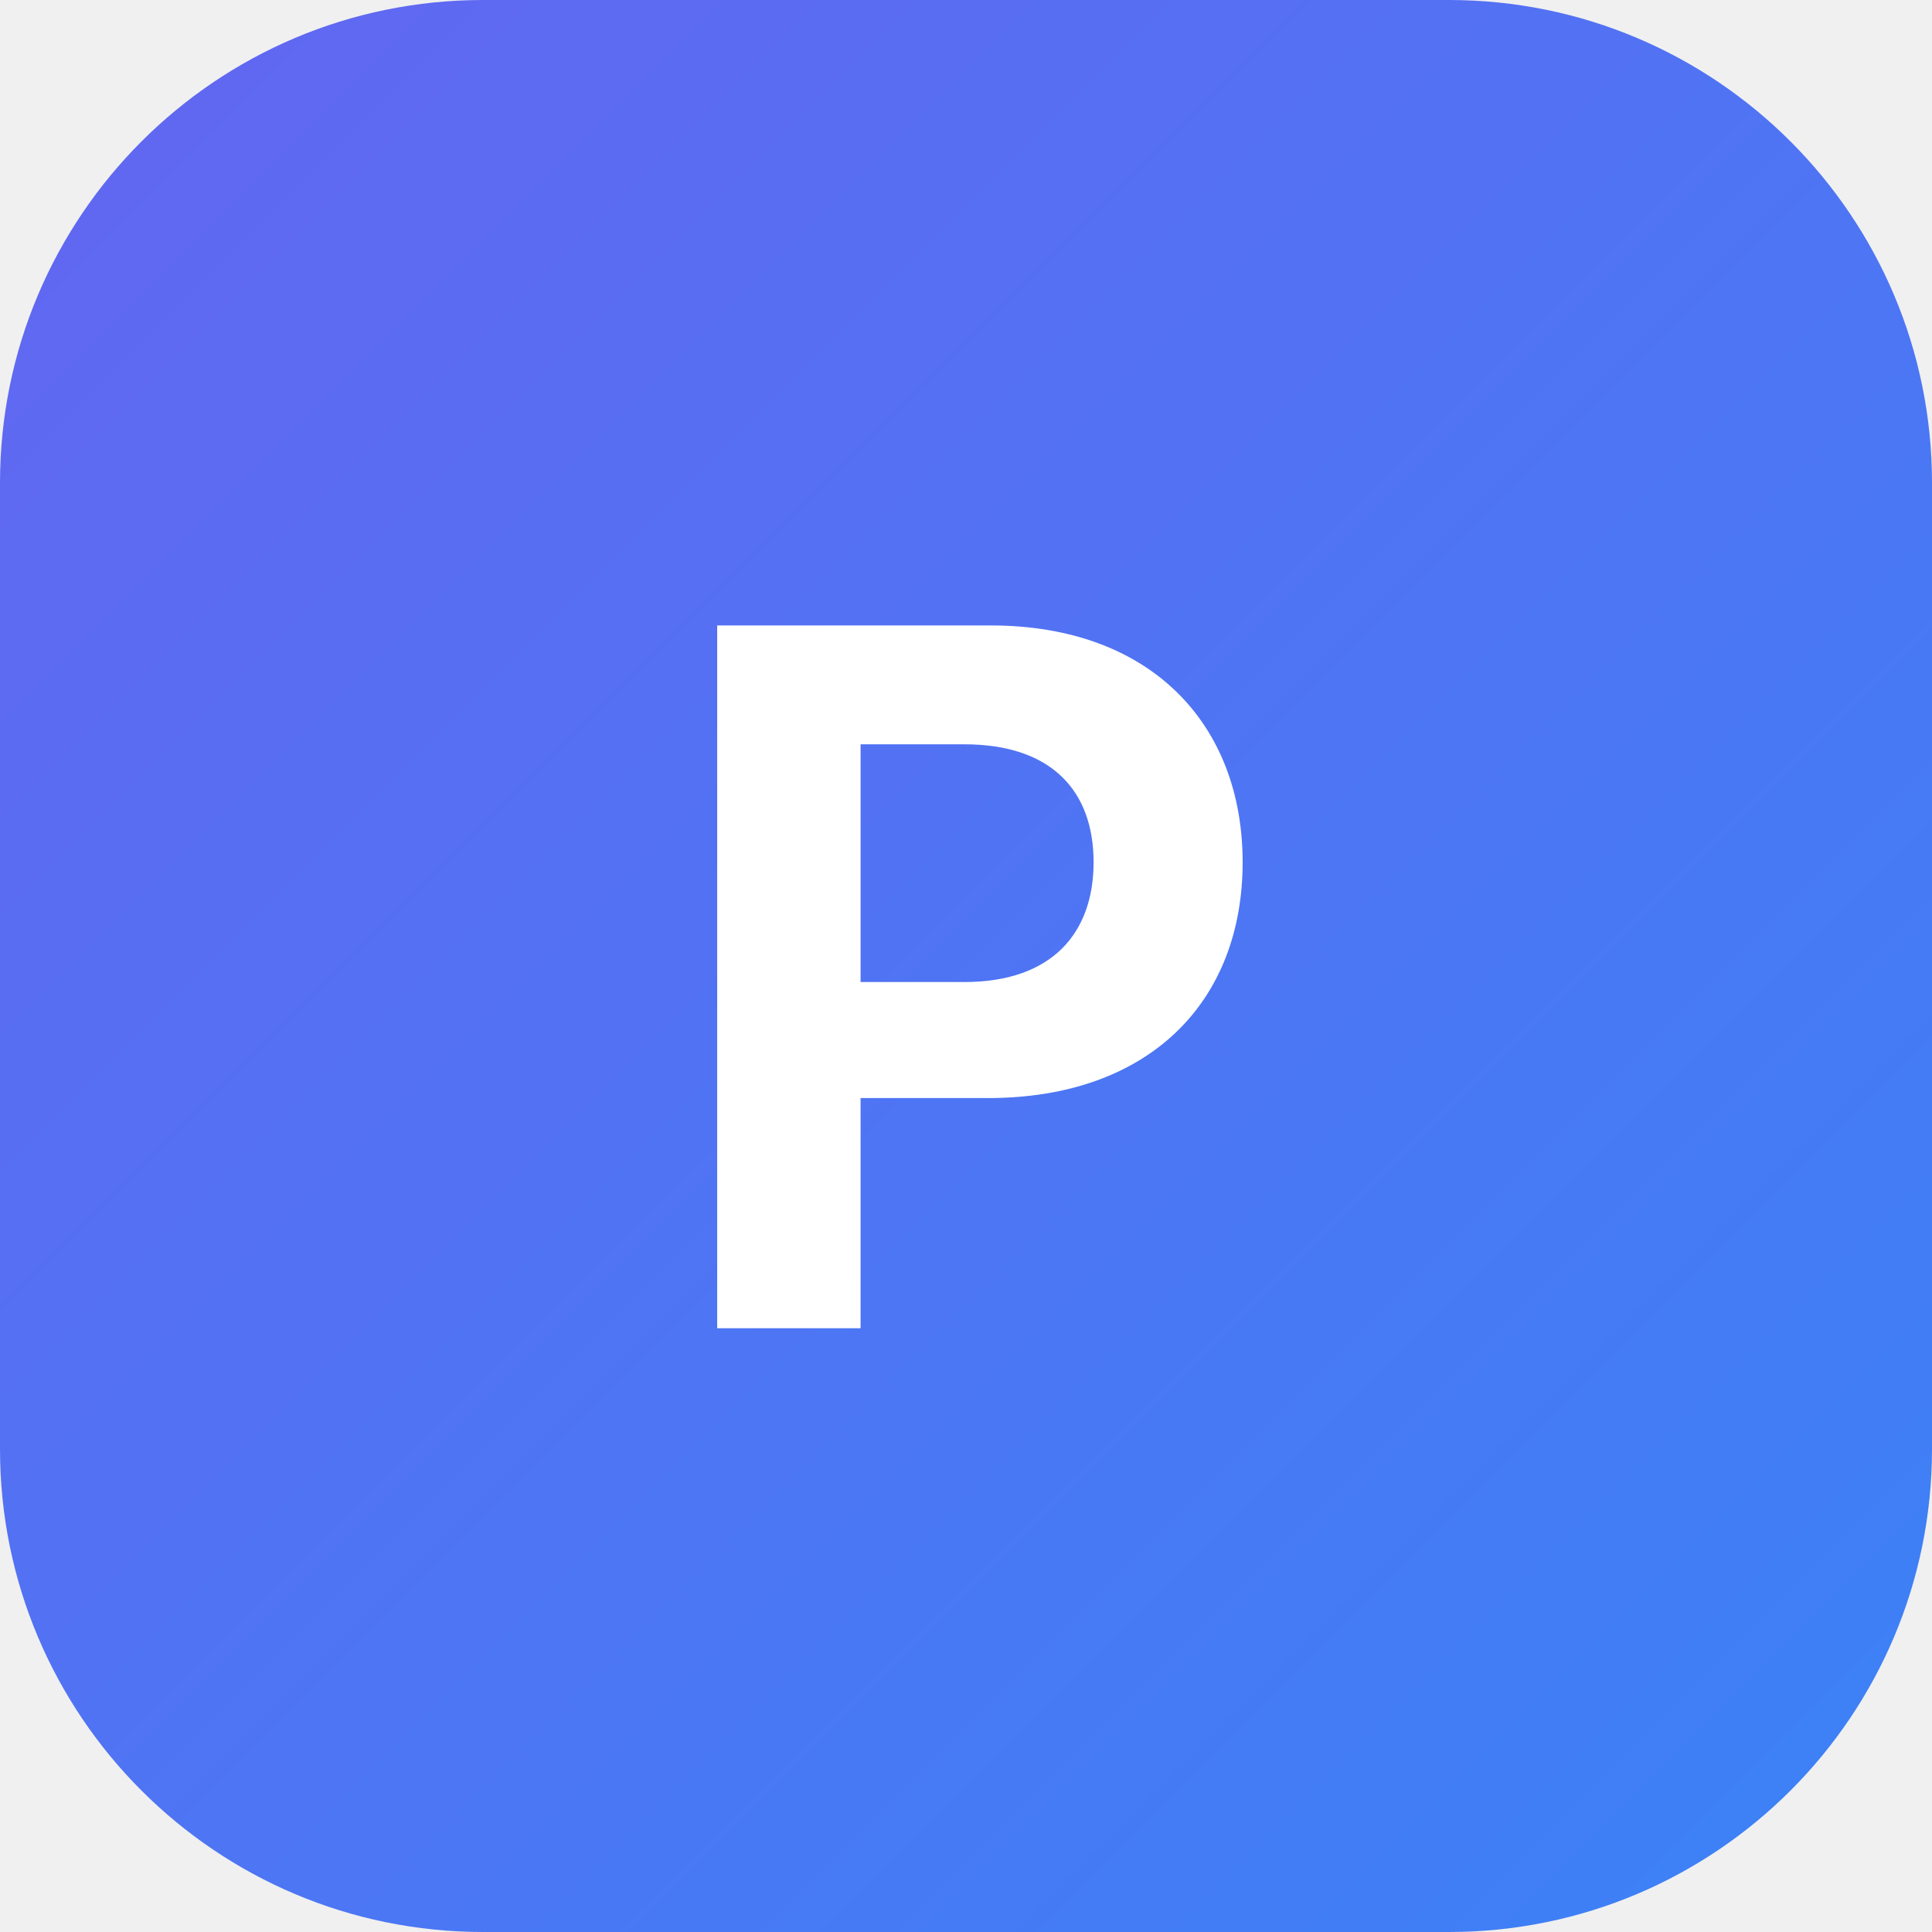
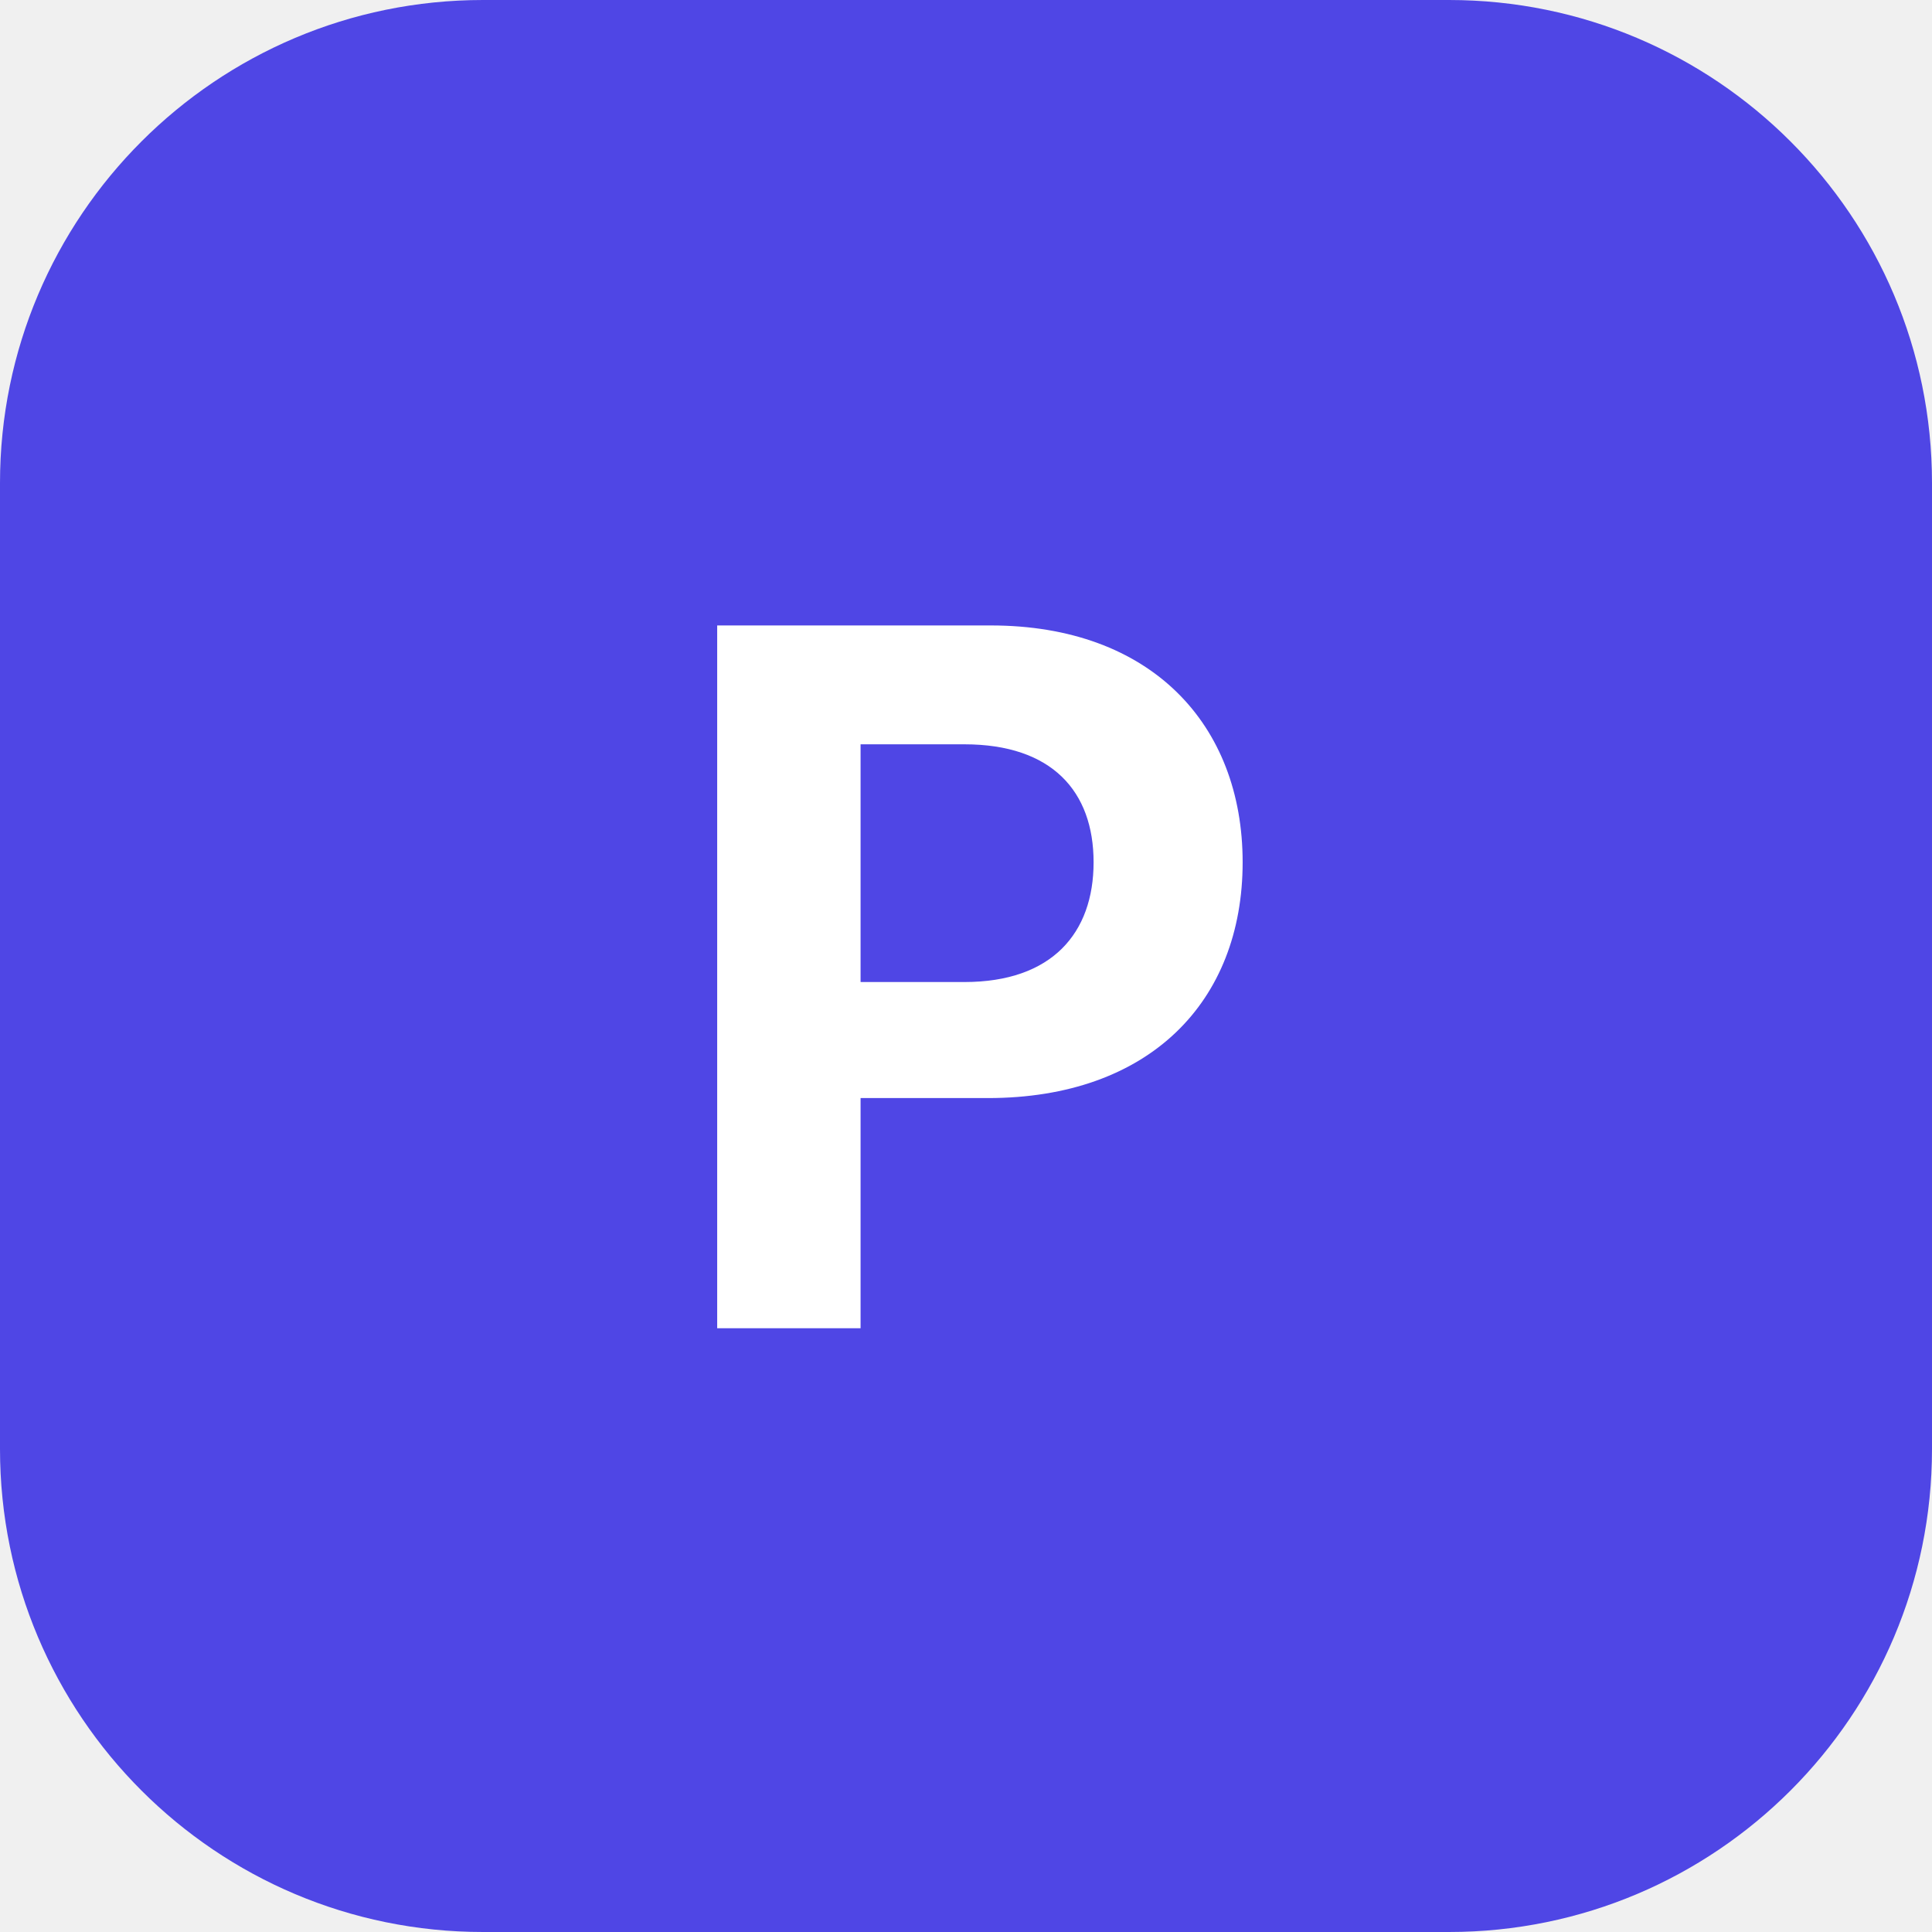
<svg xmlns="http://www.w3.org/2000/svg" viewBox="0 0 32 32" fill="none">
-   <rect width="32" height="32" rx="8" fill="url(#g)" />
+   <rect width="32" height="32" rx="8" fill="#4F46E5" />
  <text x="16" y="22" text-anchor="middle" font-family="system-ui, -apple-system, sans-serif" font-size="16" font-weight="700" fill="#fff">P</text>
-   <defs>
-     <linearGradient id="g" x1="0" y1="0" x2="32" y2="32" gradientUnits="userSpaceOnUse">
-       <stop stop-color="#6366F1" />
-       <stop offset="1" stop-color="#3B82F6" />
-     </linearGradient>
-   </defs>
</svg>
